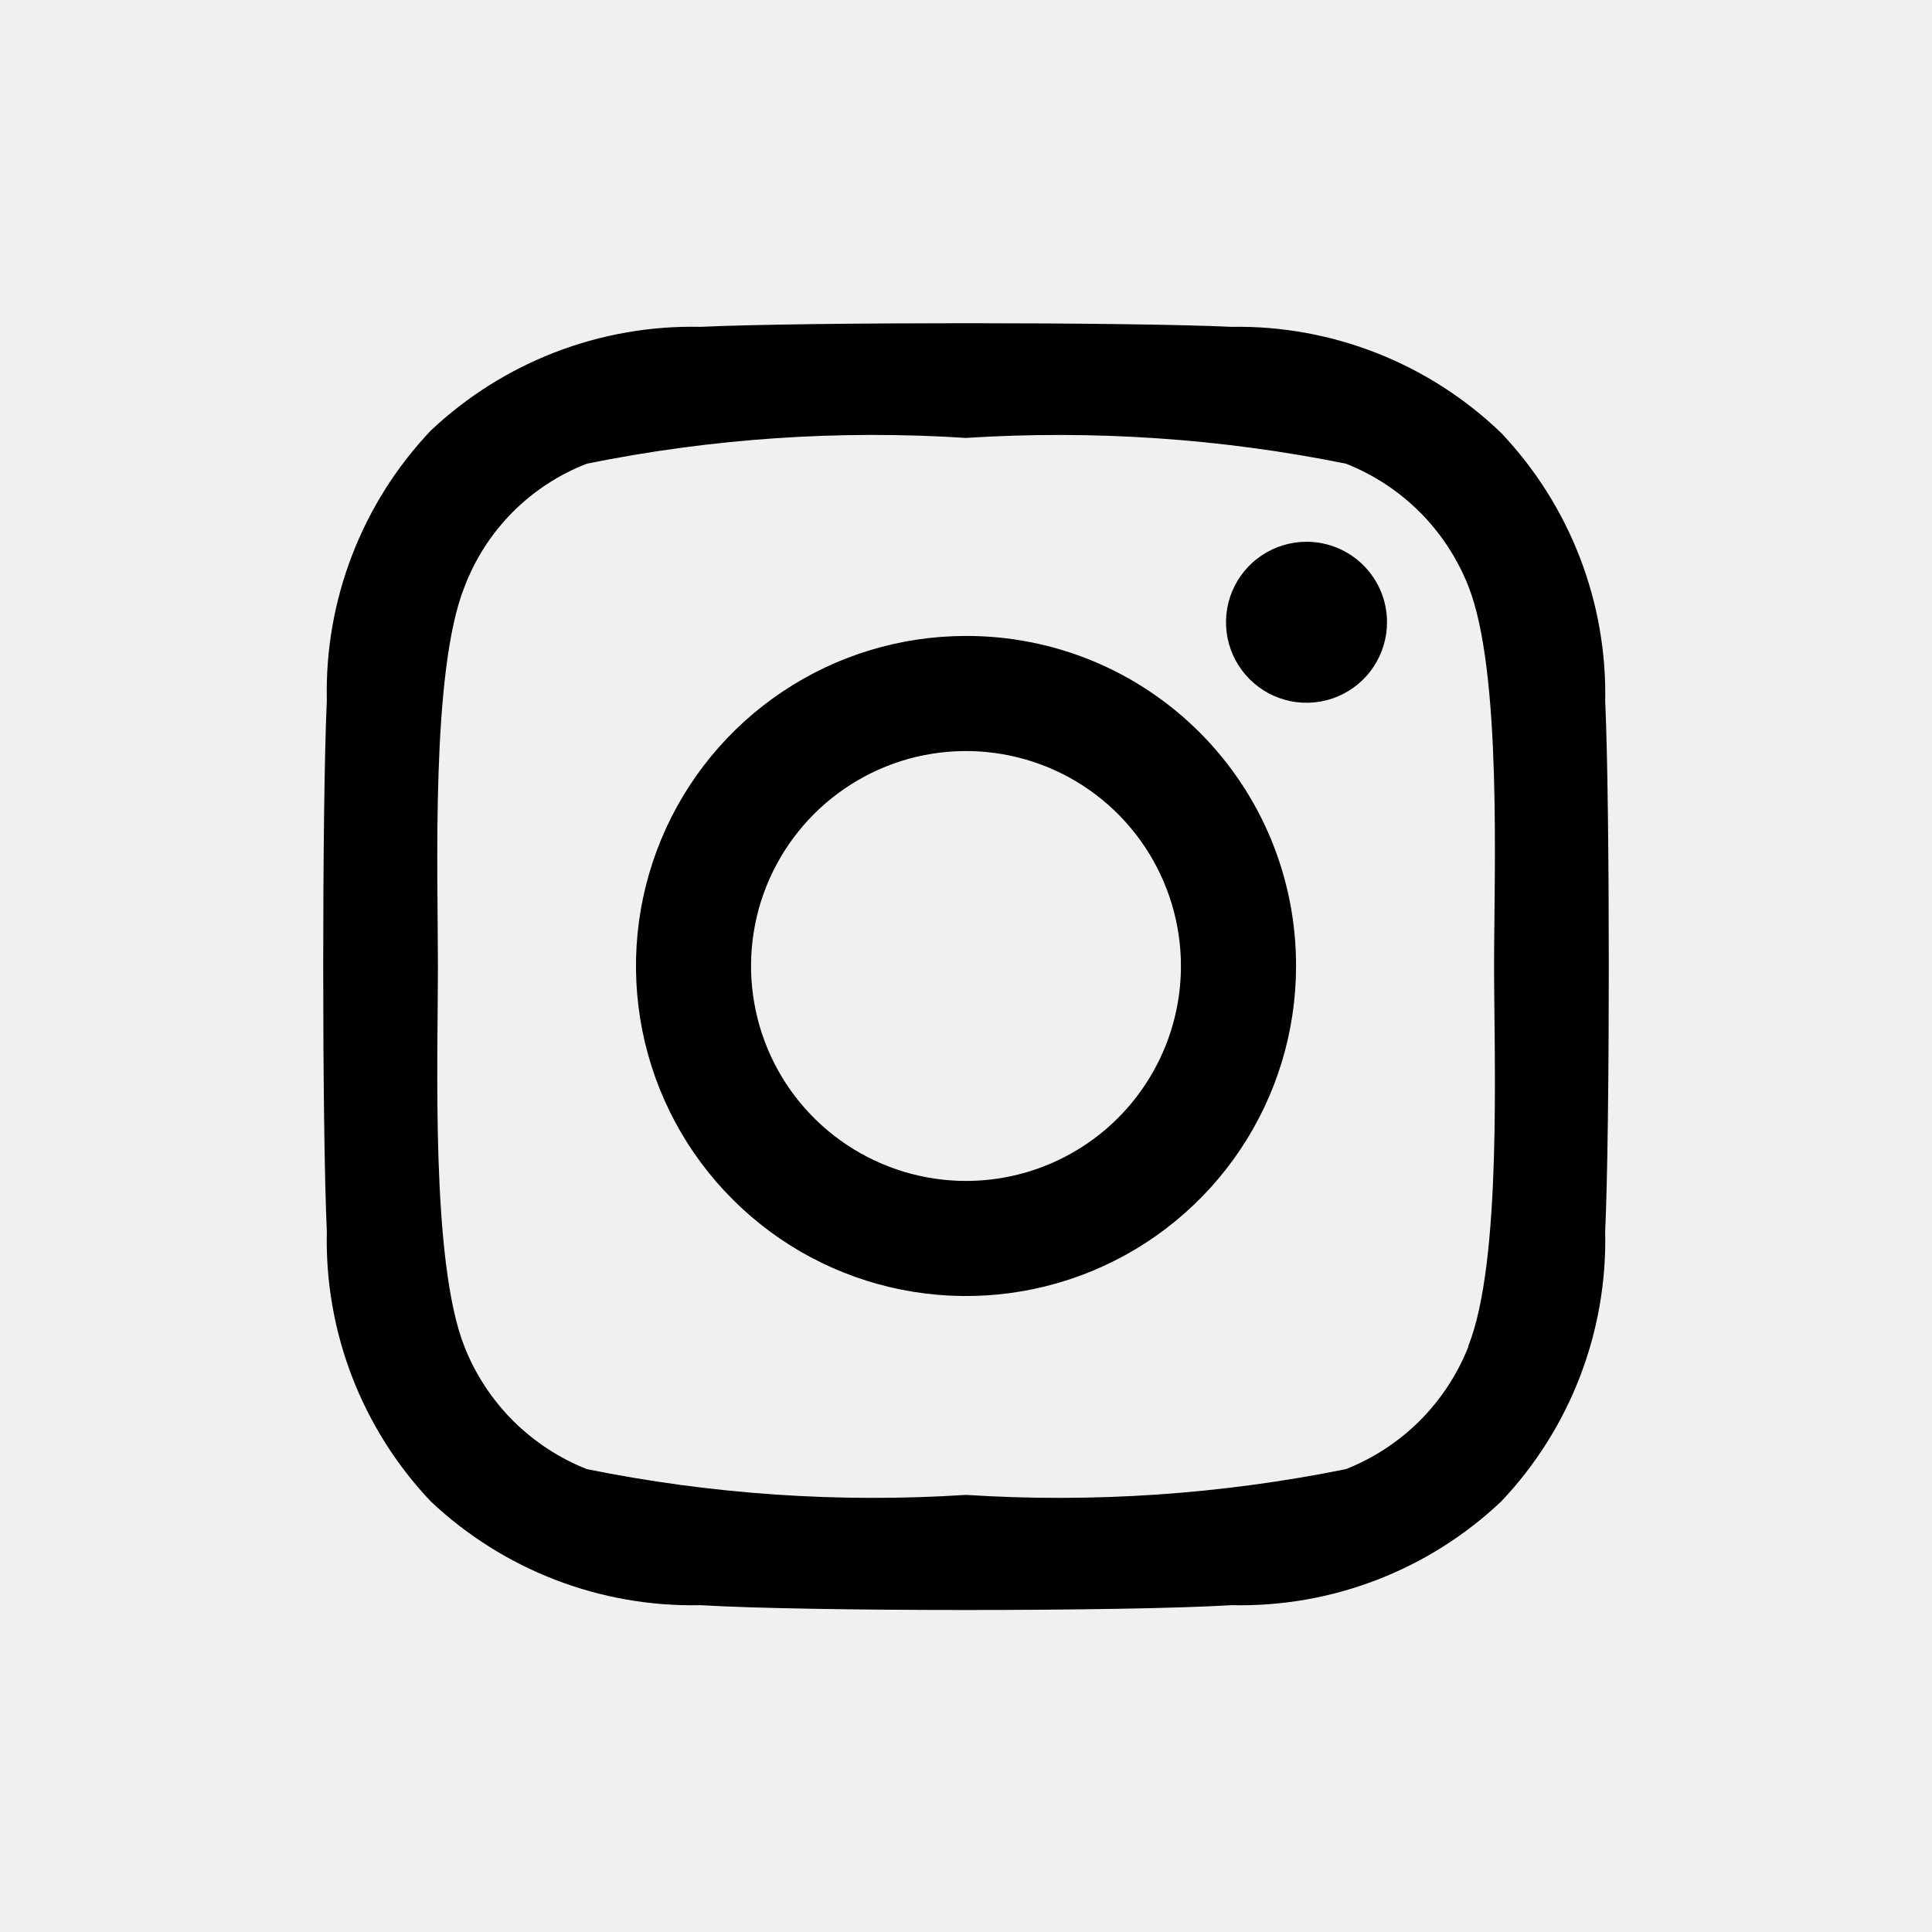
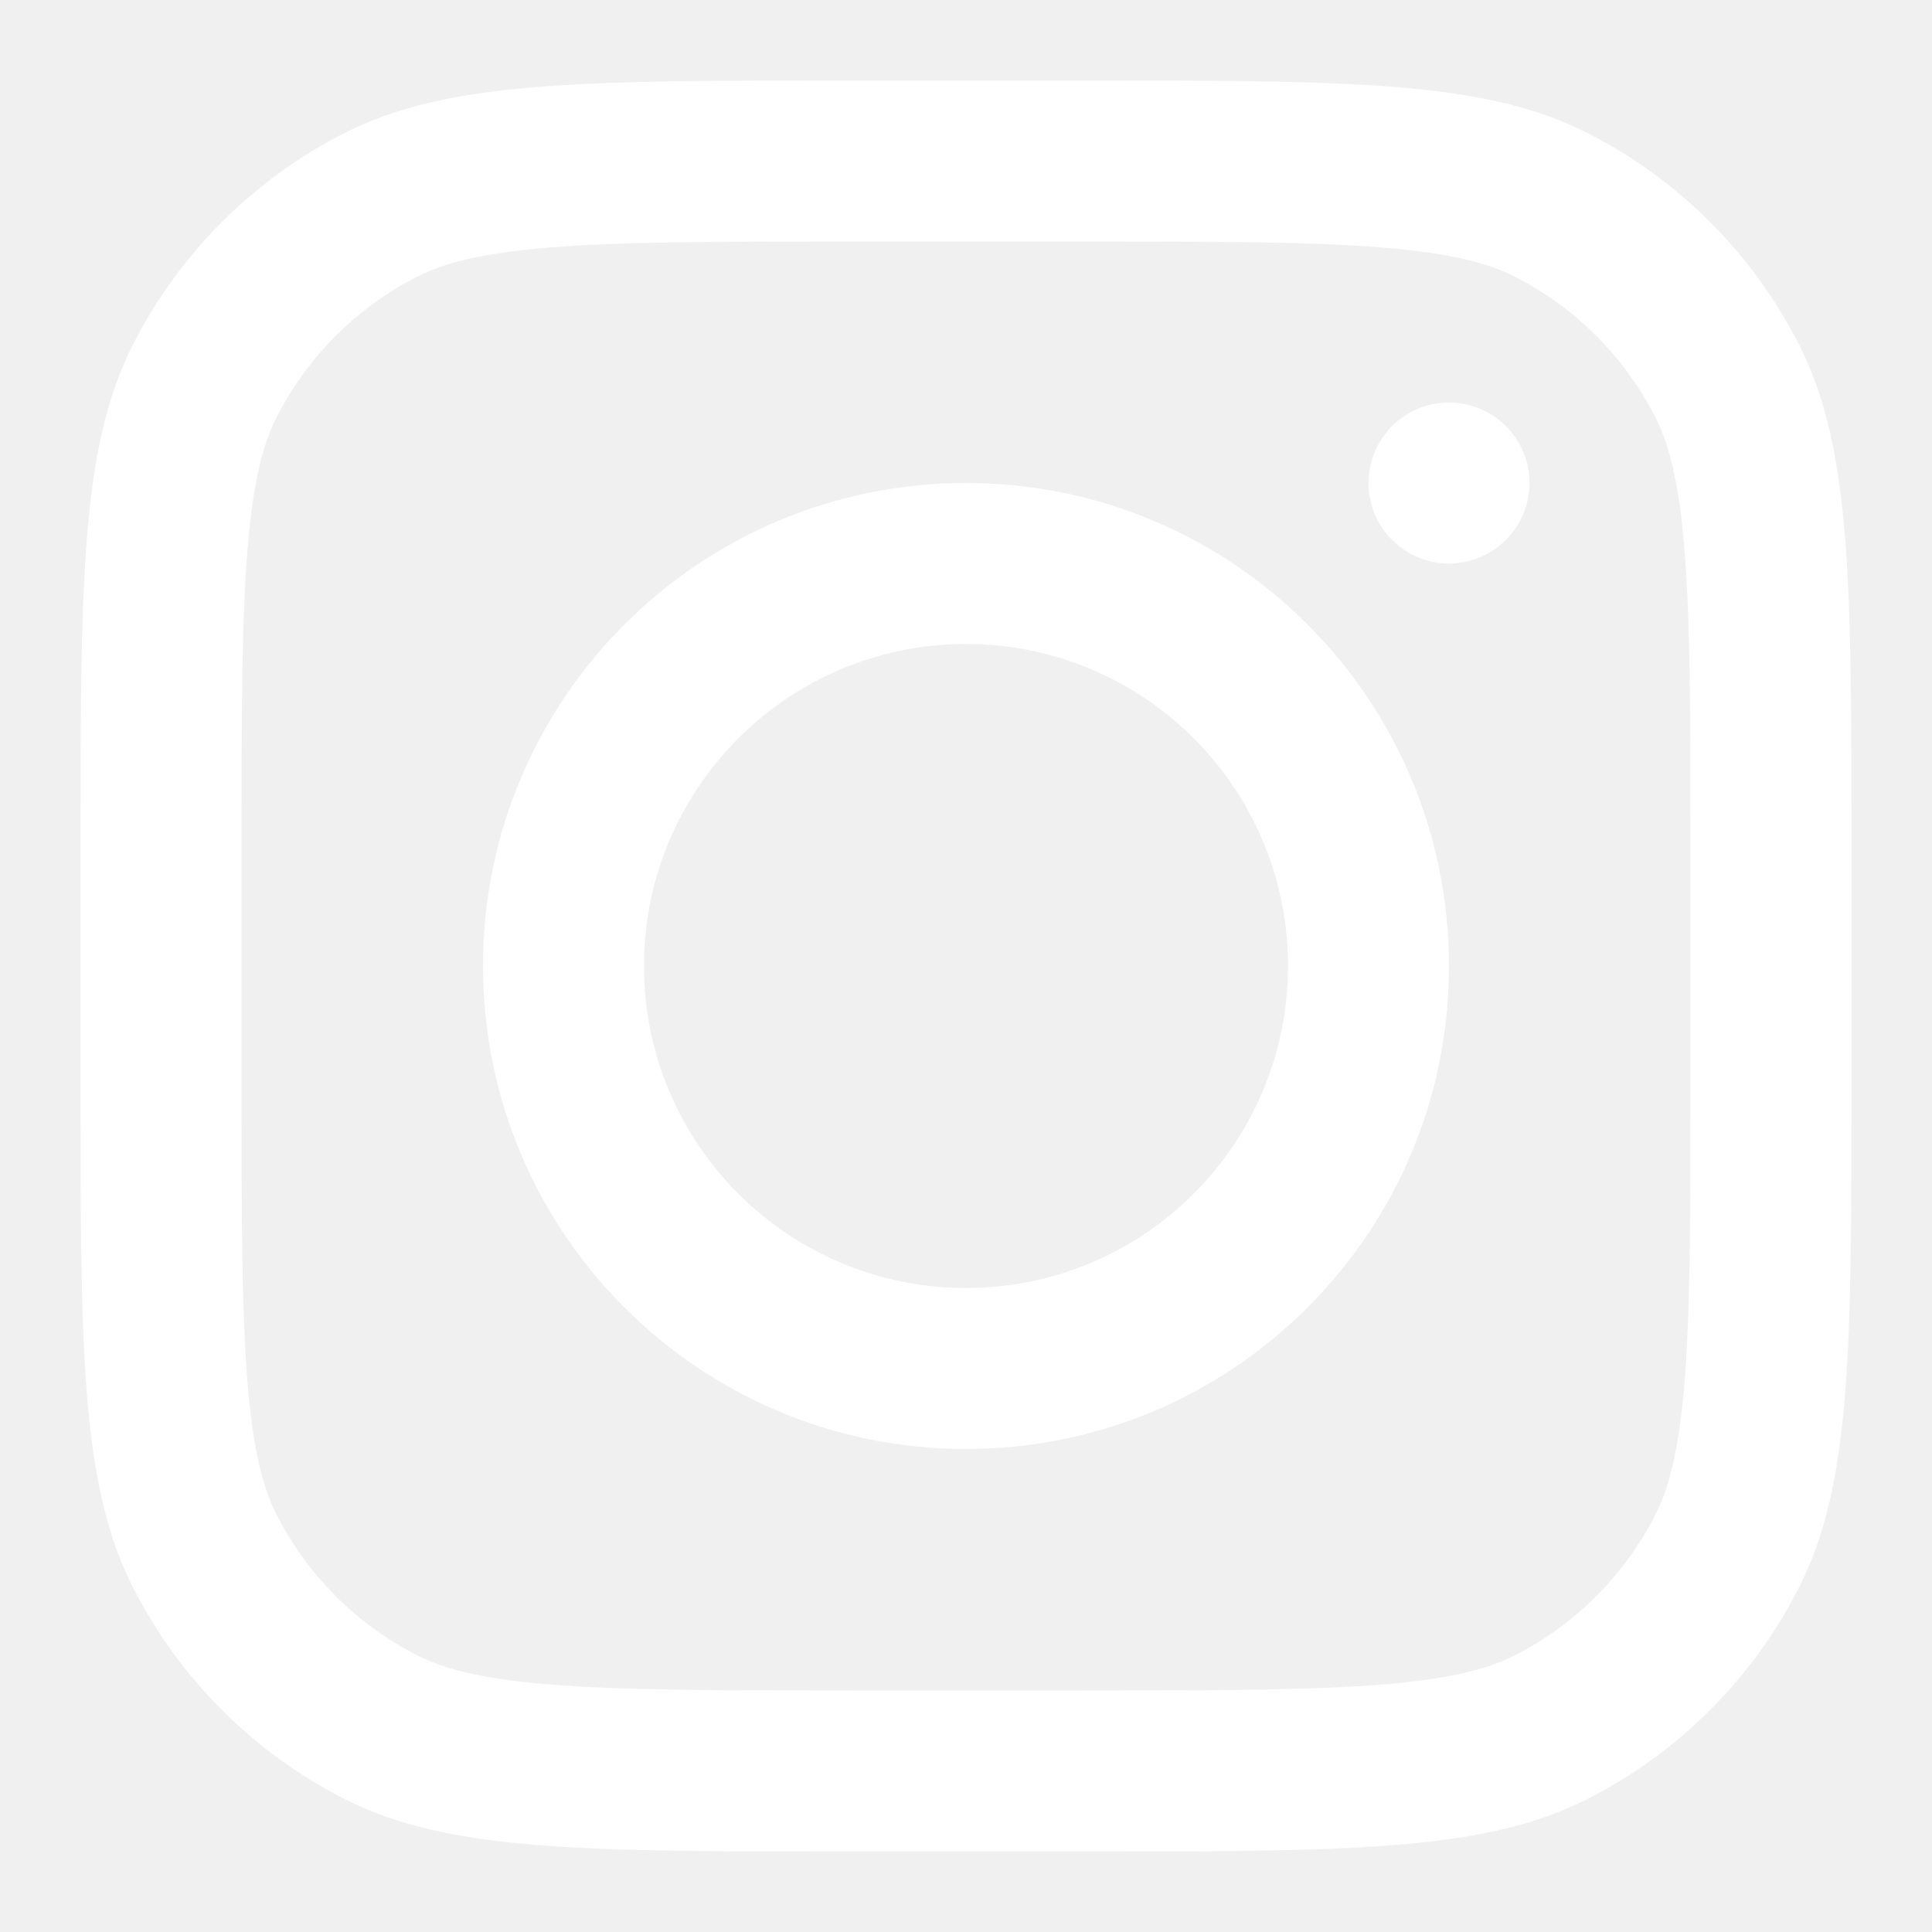
- <svg xmlns="http://www.w3.org/2000/svg" width="30px" height="30px" viewBox="0 0 24 24" fill="none">
+ <svg xmlns="http://www.w3.org/2000/svg" width="35px" height="35px" viewBox="0 0 24 24" fill="none">
  <g id="SVGRepo_bgCarrier" stroke-width="0" />
  <g id="SVGRepo_tracerCarrier" stroke-linecap="round" stroke-linejoin="round" />
  <g id="SVGRepo_iconCarrier">
-     <path d="M12 7.9C11.189 7.9 10.396 8.14 9.722 8.591C9.048 9.041 8.522 9.682 8.212 10.431C7.902 11.18 7.821 12.005 7.979 12.8C8.137 13.595 8.527 14.326 9.101 14.899C9.674 15.473 10.405 15.863 11.2 16.021C11.995 16.179 12.82 16.098 13.569 15.788C14.318 15.478 14.959 14.952 15.409 14.278C15.86 13.604 16.1 12.811 16.1 12C16.101 11.461 15.996 10.928 15.791 10.43C15.585 9.931 15.283 9.479 14.902 9.098C14.521 8.717 14.069 8.415 13.571 8.209C13.072 8.004 12.539 7.899 12 7.9ZM12 14.67C11.472 14.67 10.956 14.513 10.517 14.22C10.078 13.927 9.735 13.51 9.533 13.022C9.331 12.534 9.278 11.997 9.381 11.479C9.484 10.961 9.739 10.485 10.112 10.112C10.485 9.739 10.961 9.484 11.479 9.381C11.997 9.278 12.534 9.331 13.022 9.533C13.51 9.735 13.927 10.078 14.22 10.517C14.513 10.956 14.67 11.472 14.67 12C14.67 12.708 14.389 13.387 13.888 13.888C13.387 14.389 12.708 14.67 12 14.67ZM17.23 7.73C17.23 7.928 17.171 8.121 17.061 8.286C16.952 8.45 16.795 8.578 16.613 8.654C16.43 8.73 16.229 8.749 16.035 8.711C15.841 8.672 15.663 8.577 15.523 8.437C15.383 8.297 15.288 8.119 15.249 7.925C15.211 7.731 15.23 7.53 15.306 7.347C15.382 7.165 15.51 7.008 15.674 6.899C15.839 6.789 16.032 6.73 16.23 6.73C16.495 6.73 16.75 6.835 16.937 7.023C17.125 7.21 17.23 7.465 17.23 7.73ZM19.94 8.73C19.969 7.487 19.505 6.283 18.65 5.38C17.752 4.514 16.547 4.039 15.3 4.06C14 4 10 4 8.7 4.06C7.457 4.033 6.254 4.497 5.35 5.35C4.495 6.253 4.031 7.457 4.06 8.7C4 10 4 14 4.06 15.3C4.031 16.543 4.495 17.747 5.35 18.65C6.254 19.503 7.457 19.967 8.7 19.94C10.02 20.02 13.98 20.02 15.3 19.94C16.543 19.969 17.747 19.505 18.65 18.65C19.505 17.747 19.969 16.543 19.94 15.3C20 14 20 10 19.94 8.7V8.73ZM18.24 16.73C18.104 17.074 17.899 17.386 17.638 17.648C17.376 17.909 17.064 18.114 16.72 18.25C15.168 18.564 13.581 18.672 12 18.57C10.423 18.672 8.839 18.564 7.29 18.25C6.946 18.114 6.634 17.909 6.372 17.648C6.111 17.386 5.906 17.074 5.77 16.73C5.35 15.67 5.44 13.17 5.44 12.01C5.44 10.85 5.35 8.34 5.77 7.29C5.902 6.943 6.105 6.627 6.367 6.363C6.629 6.1 6.944 5.894 7.29 5.76C8.839 5.446 10.423 5.338 12 5.44C13.581 5.339 15.168 5.446 16.72 5.76C17.064 5.896 17.376 6.101 17.638 6.362C17.899 6.624 18.104 6.936 18.24 7.28C18.66 8.34 18.56 10.84 18.56 12C18.56 13.16 18.66 15.67 18.24 16.72V16.73Z" fill="#000000" />
+     <path fill-rule="evenodd" clip-rule="evenodd" d="M12 18C15.314 18 18 15.314 18 12C18 8.686 15.314 6 12 6C8.686 6 6 8.686 6 12C6 15.314 8.686 18 12 18ZM12 16C14.209 16 16 14.209 16 12C16 9.791 14.209 8 12 8C9.791 8 8 9.791 8 12C8 14.209 9.791 16 12 16Z" fill="#ffffff" />
+     <path d="M18 5C17.448 5 17 5.448 17 6C17 6.552 17.448 7 18 7C18.552 7 19 6.552 19 6C19 5.448 18.552 5 18 5Z" fill="#ffffff" />
+     <path fill-rule="evenodd" clip-rule="evenodd" d="M1.654 4.276C1 5.56 1 7.24 1 10.6V13.4C1 16.76 1 18.441 1.654 19.724C2.229 20.853 3.147 21.771 4.276 22.346C5.56 23 7.24 23 10.6 23H13.4C16.76 23 18.441 23 19.724 22.346C20.853 21.771 21.771 20.853 22.346 19.724C23 18.441 23 16.76 23 13.4V10.6C23 7.24 23 5.56 22.346 4.276C21.771 3.147 20.853 2.229 19.724 1.654C18.441 1 16.76 1 13.4 1H10.6C7.24 1 5.56 1 4.276 1.654C3.147 2.229 2.229 3.147 1.654 4.276ZM13.4 3H10.6C8.887 3 7.722 3.002 6.822 3.075C5.945 3.147 5.497 3.277 5.184 3.436C4.431 3.819 3.819 4.431 3.436 5.184C3.277 5.497 3.147 5.945 3.075 6.822C3.002 7.722 3 8.887 3 10.6V13.4C3 15.113 3.002 16.278 3.075 17.178C3.147 18.055 3.277 18.503 3.436 18.816C3.819 19.569 4.431 20.18 5.184 20.564C5.497 20.723 5.945 20.853 6.822 20.925C7.722 20.998 8.887 21 10.6 21H13.4C15.113 21 16.278 20.998 17.178 20.925C18.055 20.853 18.503 20.723 18.816 20.564C19.569 20.18 20.18 19.569 20.564 18.816C20.723 18.503 20.853 18.055 20.925 17.178C20.998 16.278 21 15.113 21 13.4V10.6C21 8.887 20.998 7.722 20.925 6.822C20.853 5.945 20.723 5.497 20.564 5.184C20.18 4.431 19.569 3.819 18.816 3.436C18.503 3.277 18.055 3.147 17.178 3.075C16.278 3.002 15.113 3 13.4 3Z" fill="#ffffff" />
  </g>
</svg>
